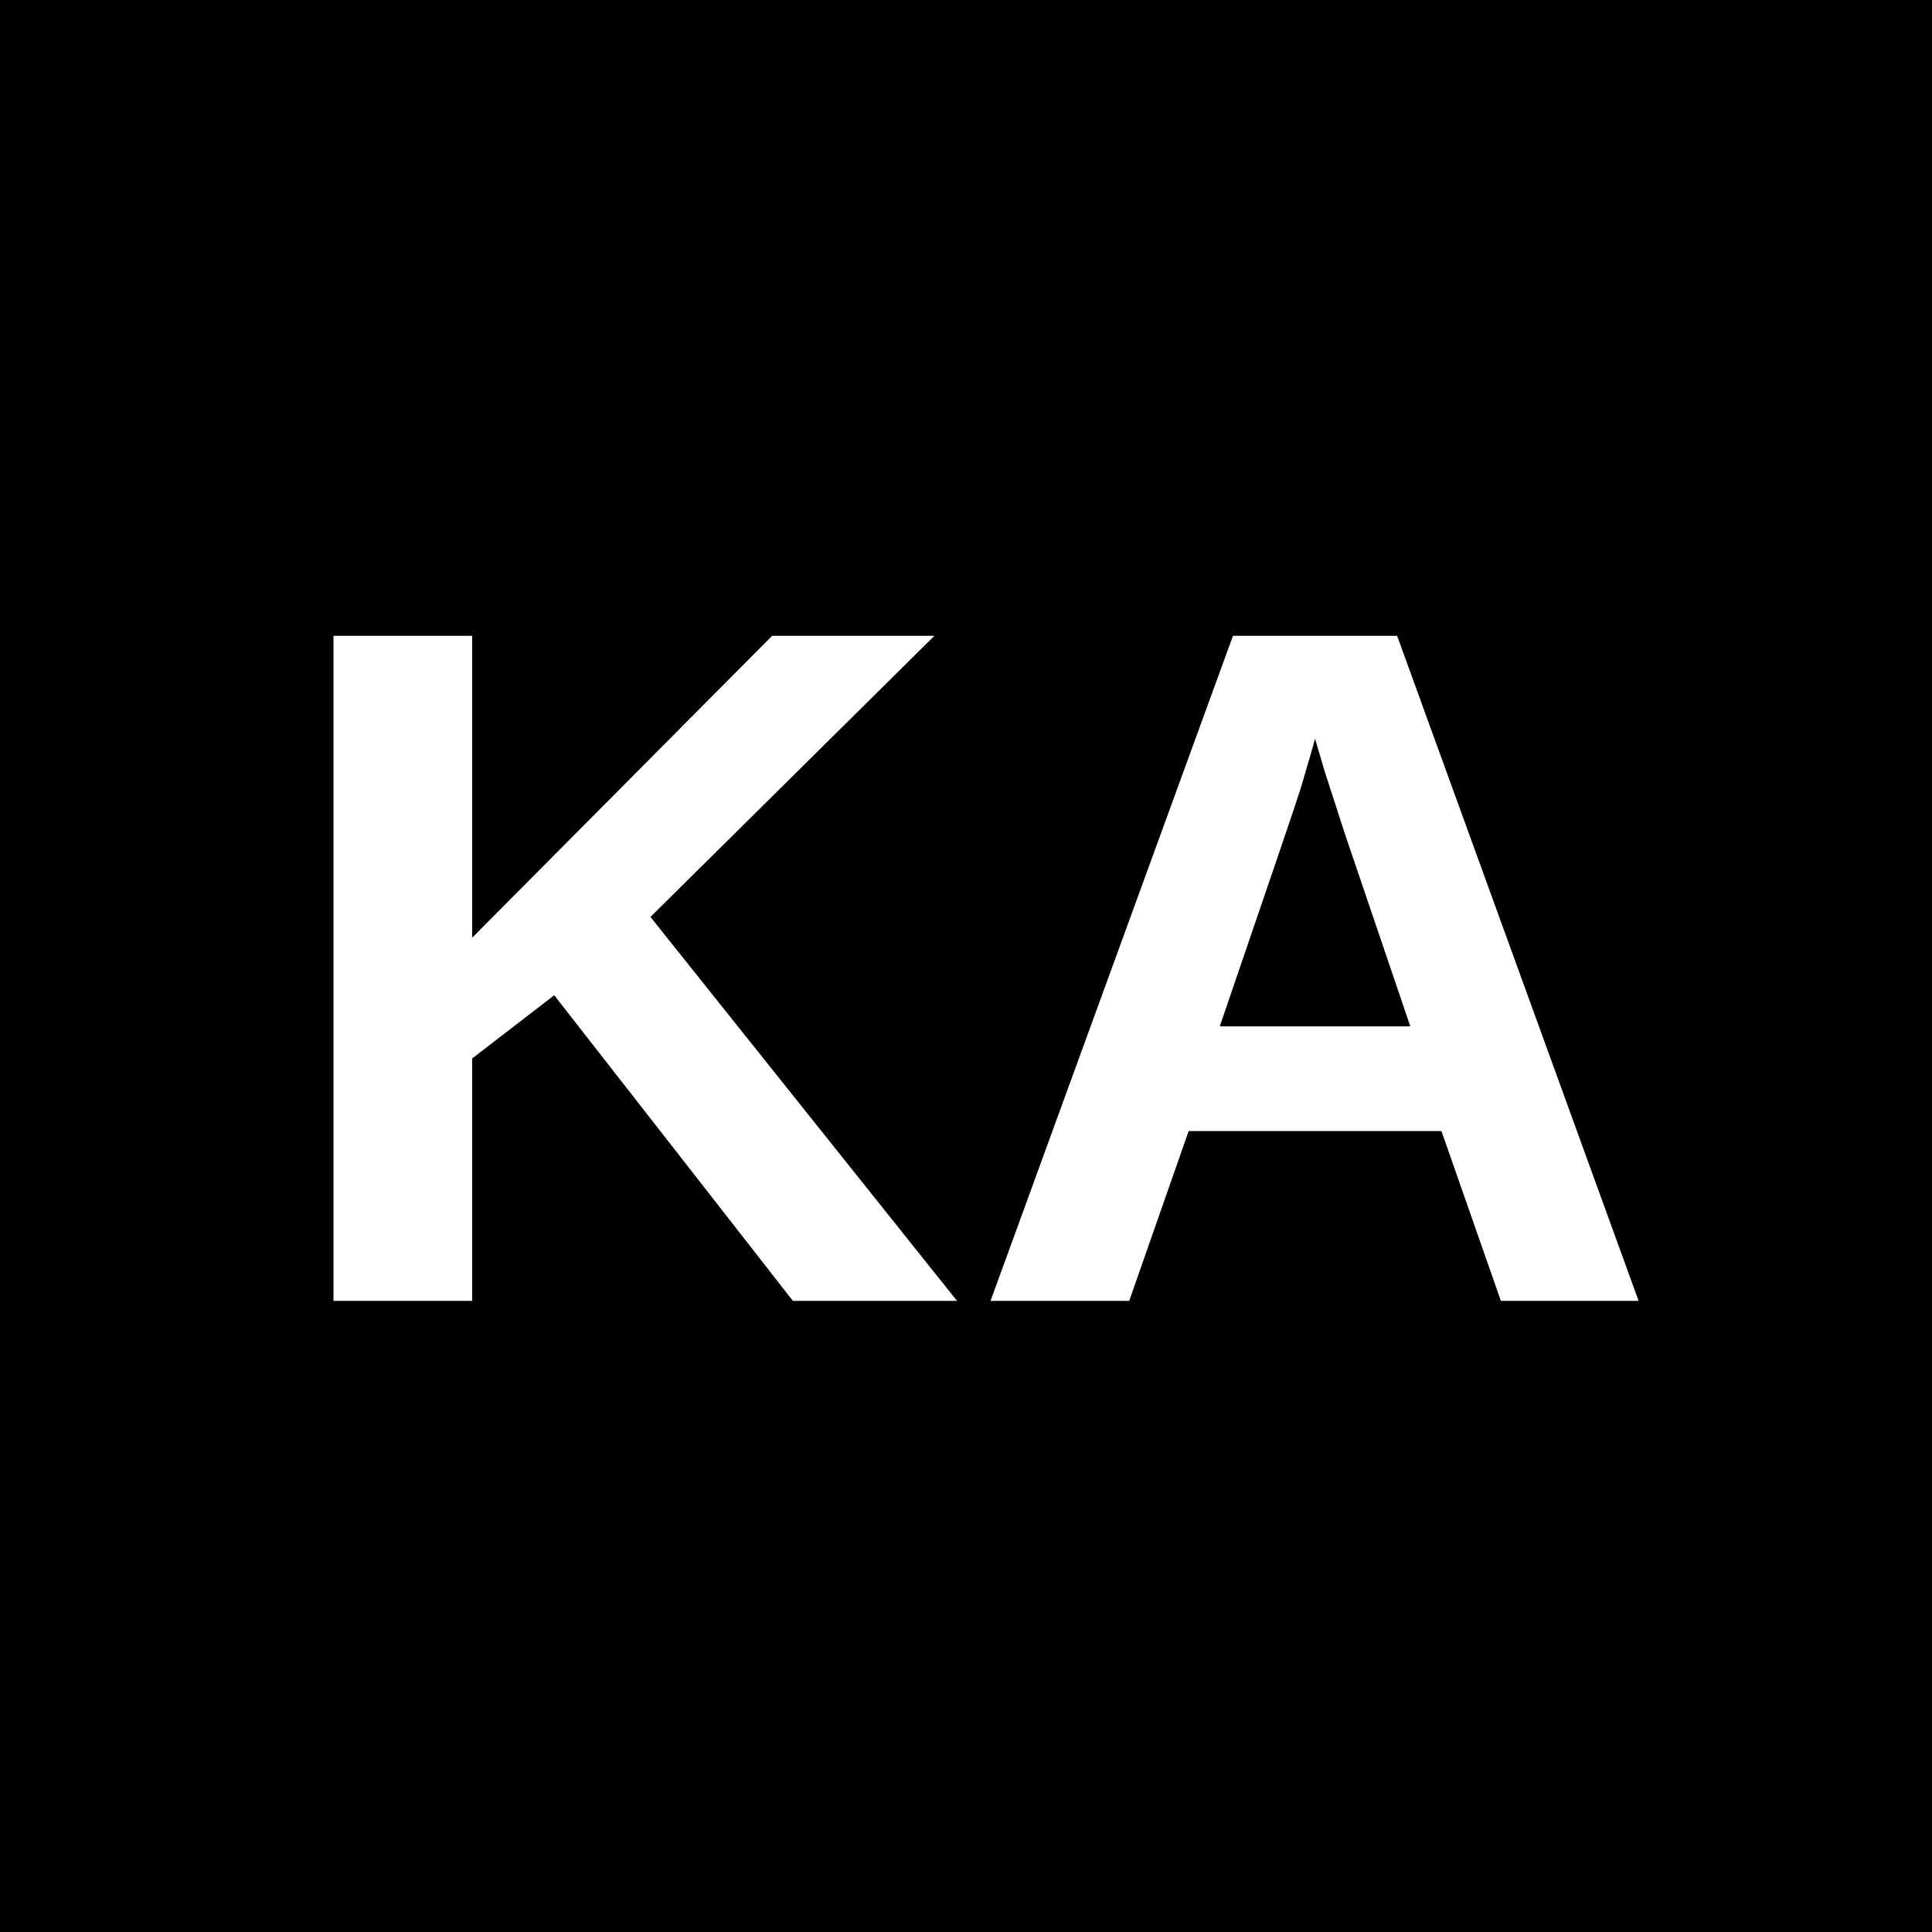
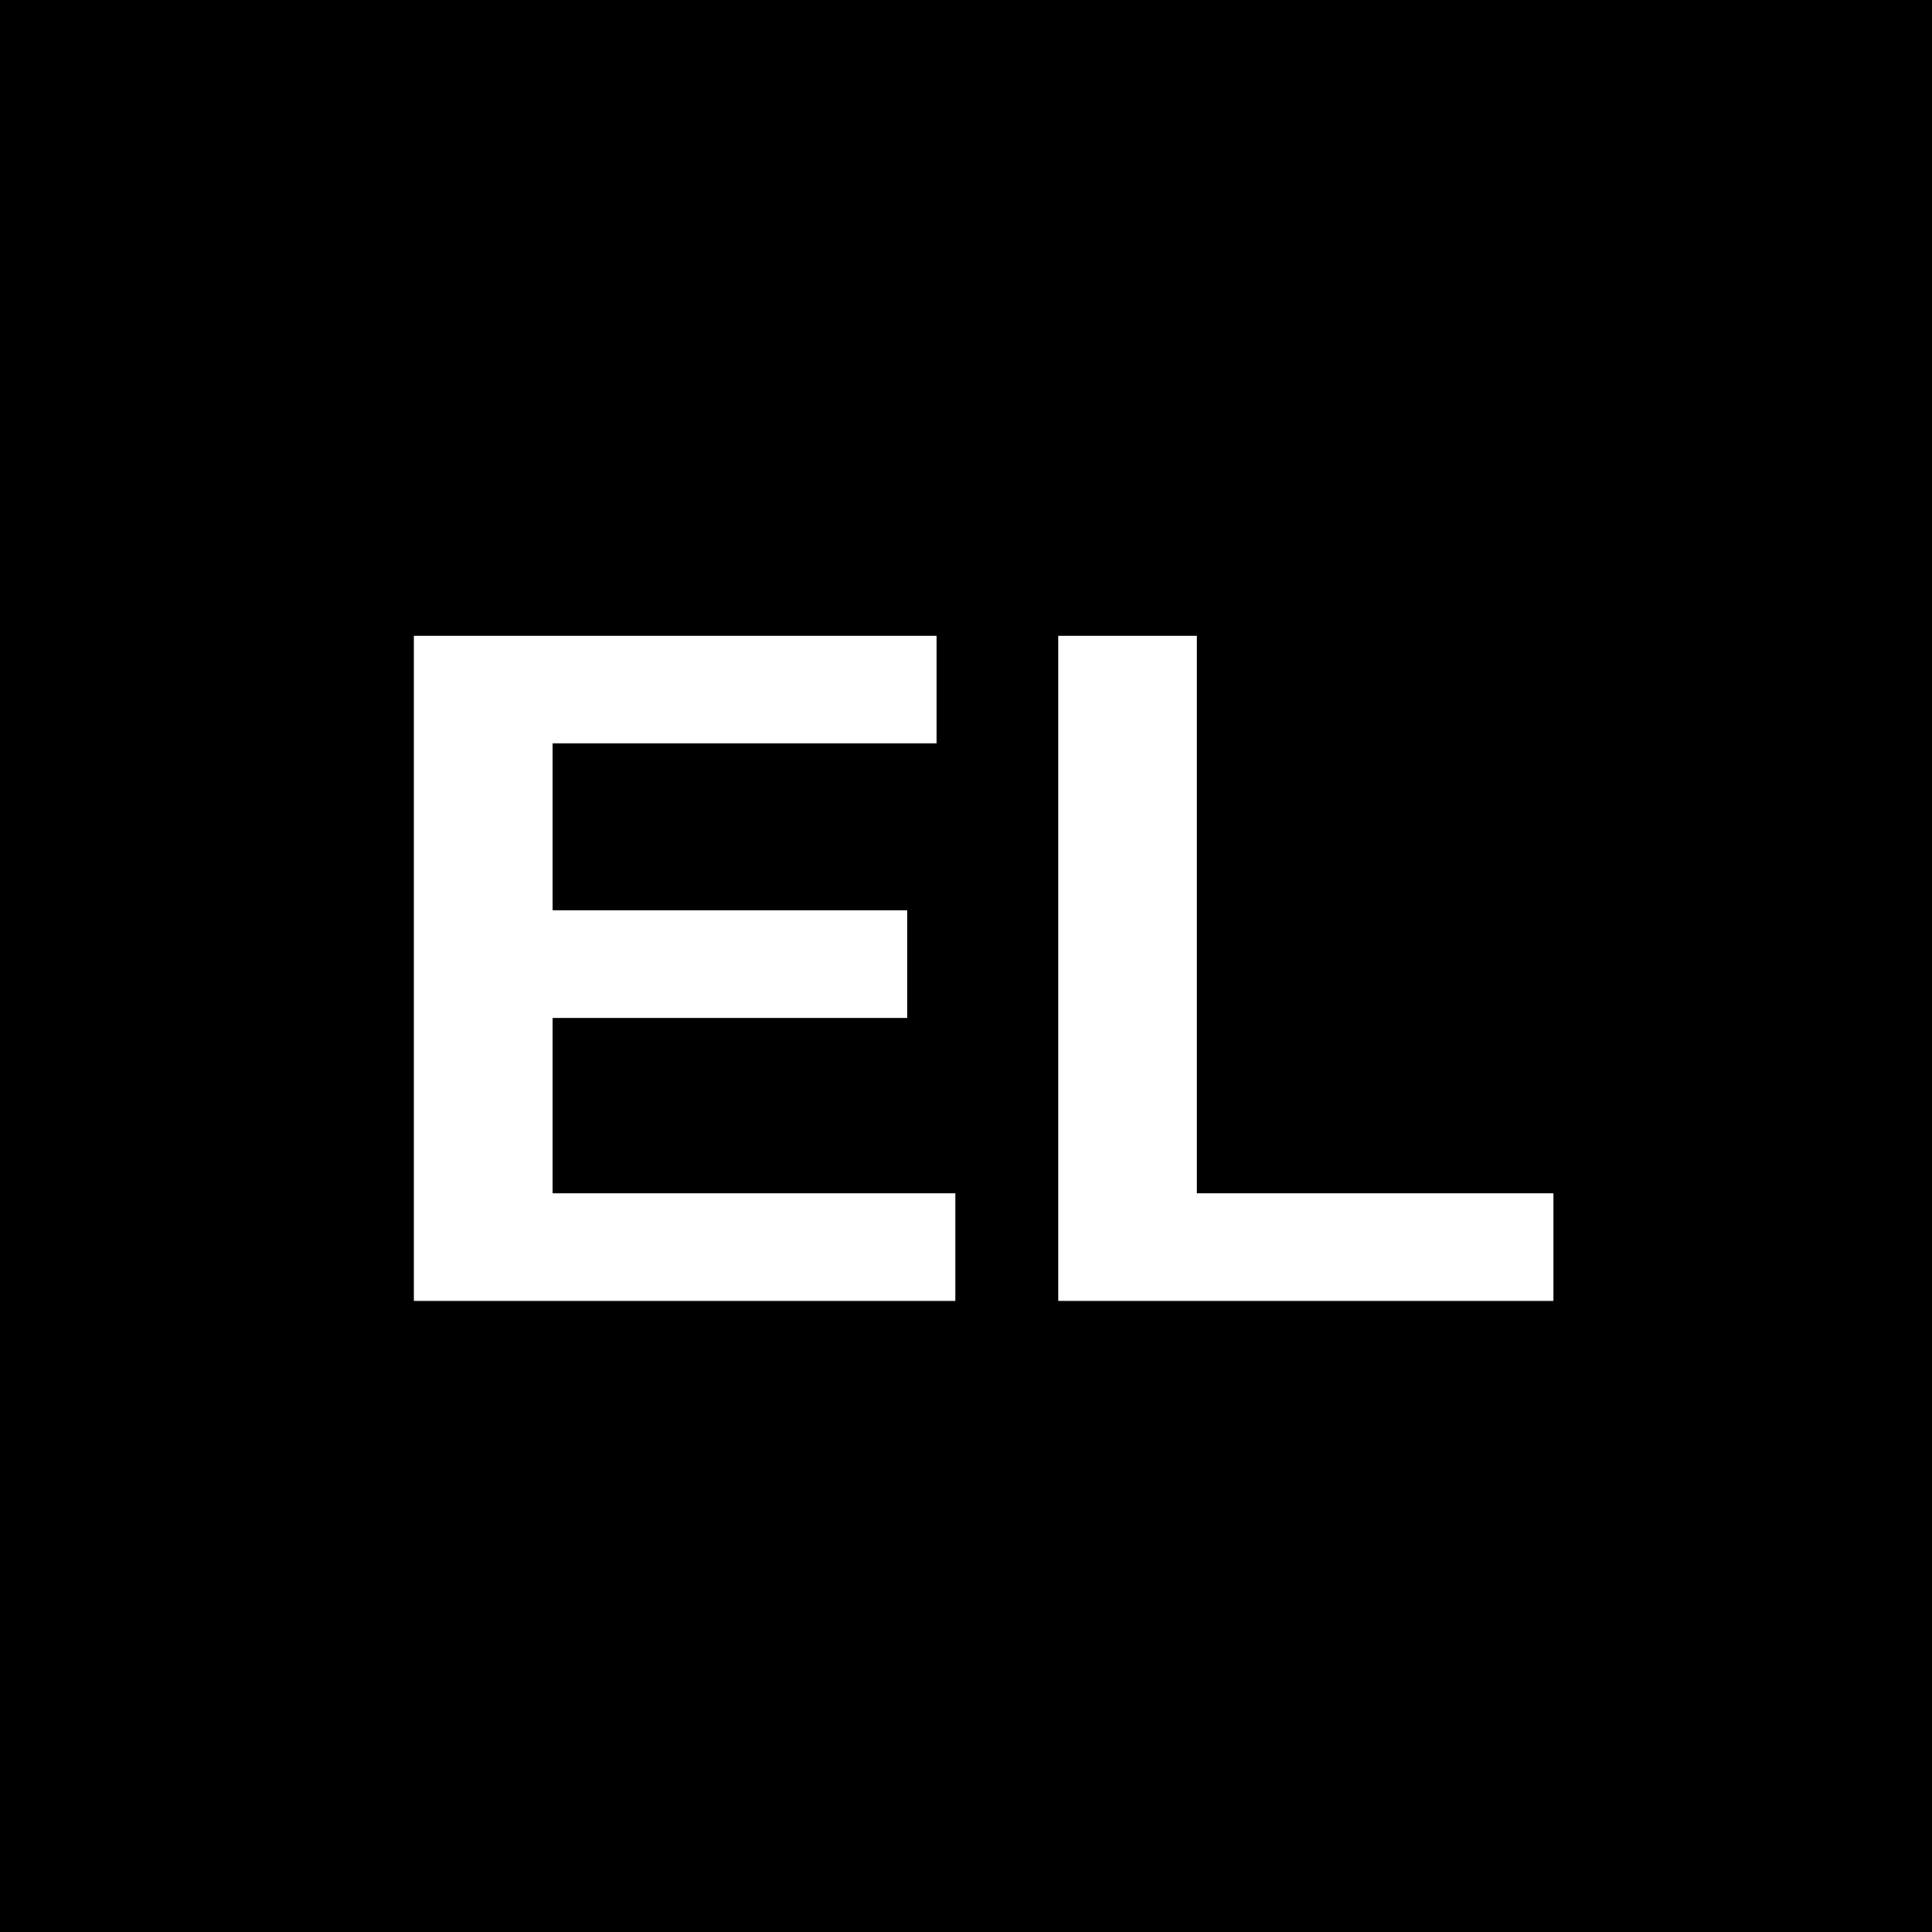
<svg xmlns="http://www.w3.org/2000/svg" width="32" height="32" viewBox="0 0 32 32" fill="none">
  <rect width="32" height="32" fill="black" />
  <text x="50%" y="50%" text-anchor="middle" dominant-baseline="central" fill="white" font-family="Arial" font-weight="bold" font-size="16">
-     KA
+     EL
  </text>
</svg>
